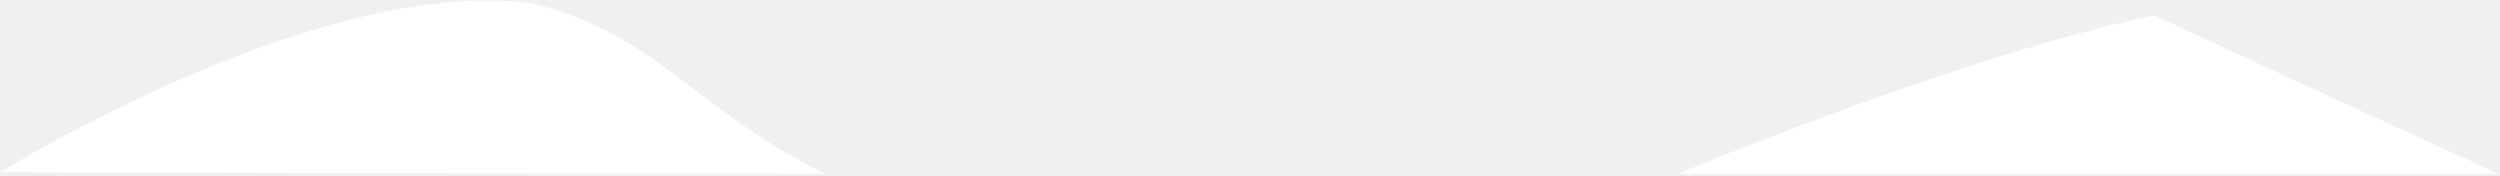
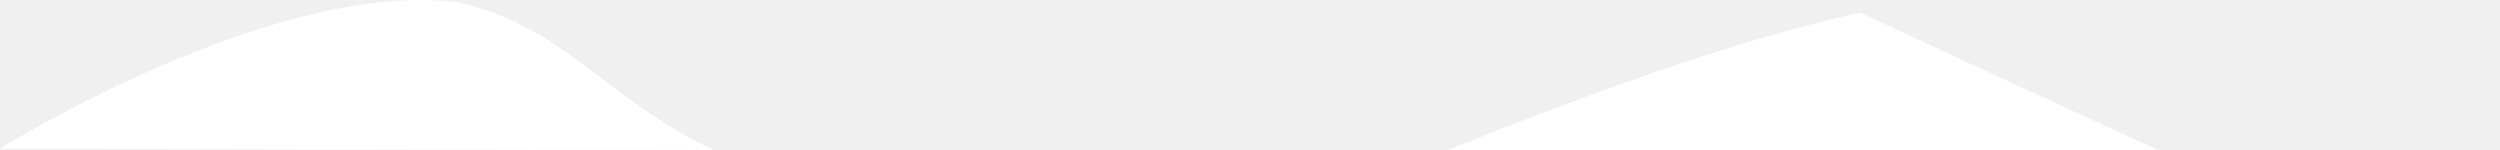
- <svg xmlns="http://www.w3.org/2000/svg" width="1641" height="115" viewBox="0 0 1641 115" fill="none">
-   <path fill-rule="evenodd" clip-rule="evenodd" d="M1101.1 114.1C1101.1 114.1 1286.29 36.861 1414 10C1513.82 56.629 1640.1 114.1 1640.1 114.1H1101.1ZM348 2C429.261 20.578 458.975 74.373 542.1 114.1C455.255 114.1 0 113.1 0 113.1C0 113.1 206.619 -15.624 348 2Z" fill="white" />
+ <svg xmlns="http://www.w3.org/2000/svg" width="1900" height="114" viewBox="0 0 1900 114" fill="none">
+   <path fill-rule="evenodd" clip-rule="evenodd" d="M1101.03 114C1101.03 114 1286.21 36.596 1413.91 9.678C1513.73 56.407 1640 114 1640 114H1101.03ZM347.979 1.661C429.235 20.279 458.947 74.188 542.067 114C455.227 114 0 112.998 0 112.998C0 112.998 206.606 -16 347.979 1.661Z" fill="white" />
</svg>
